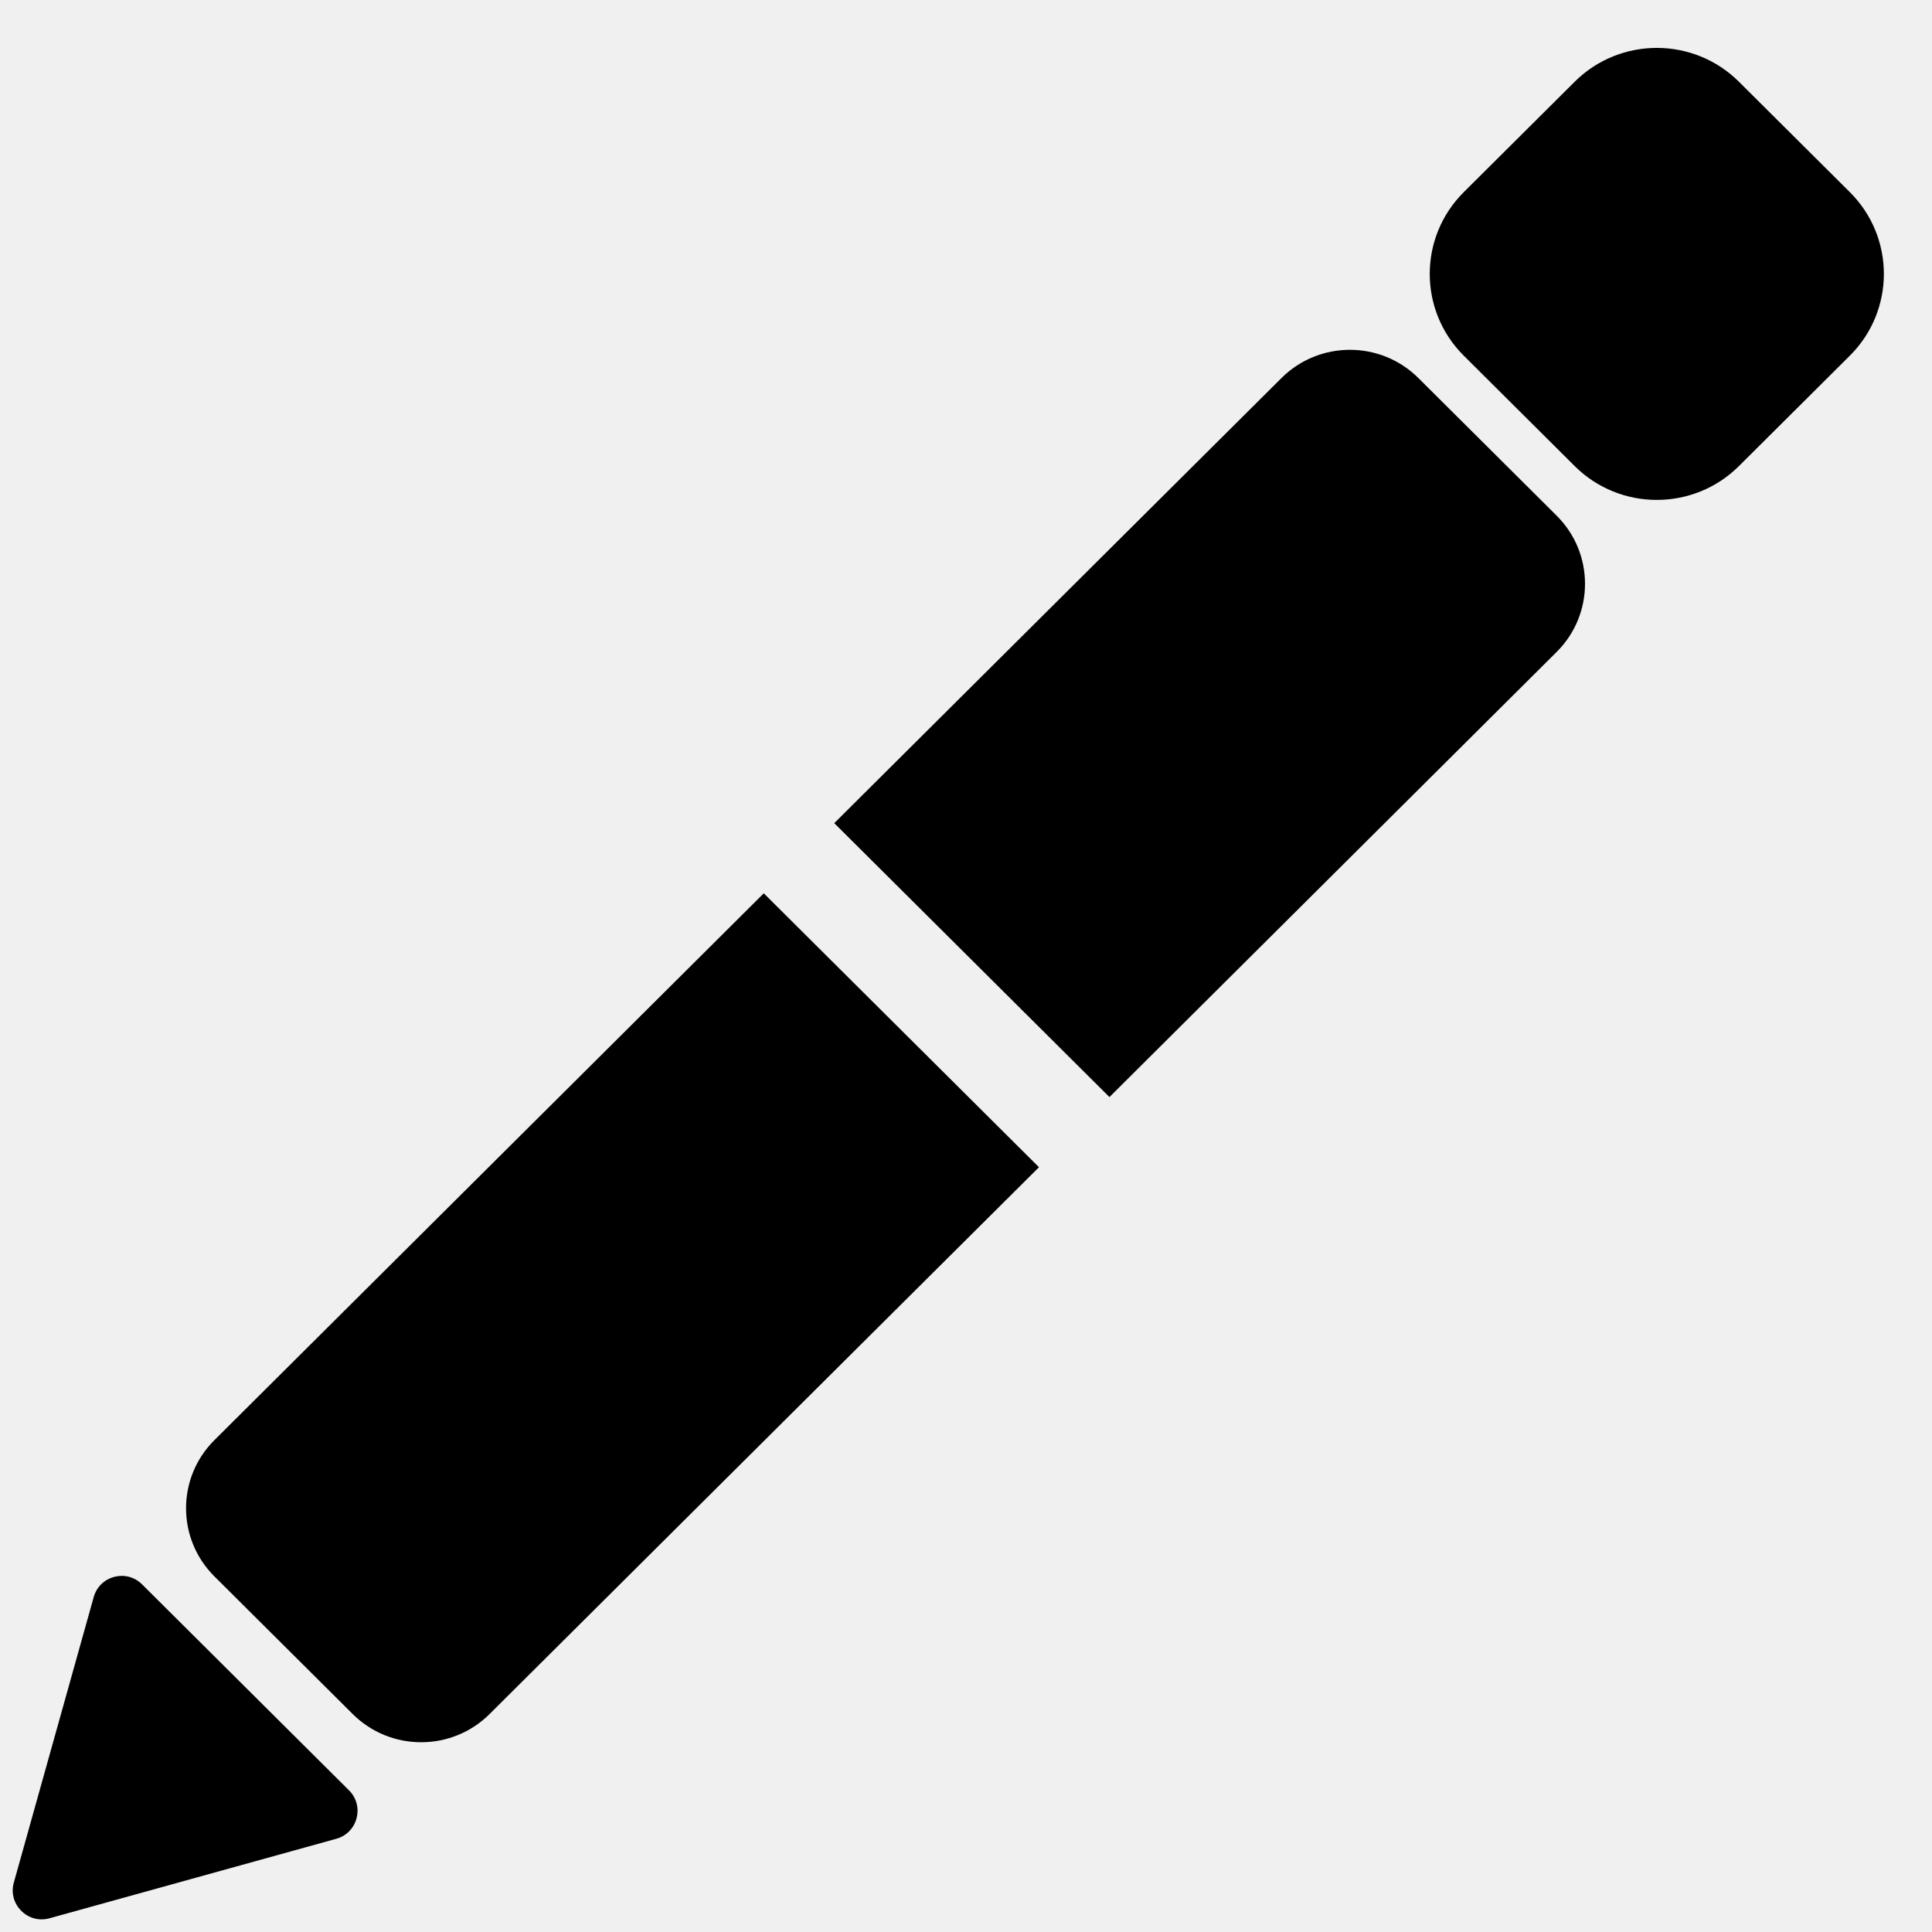
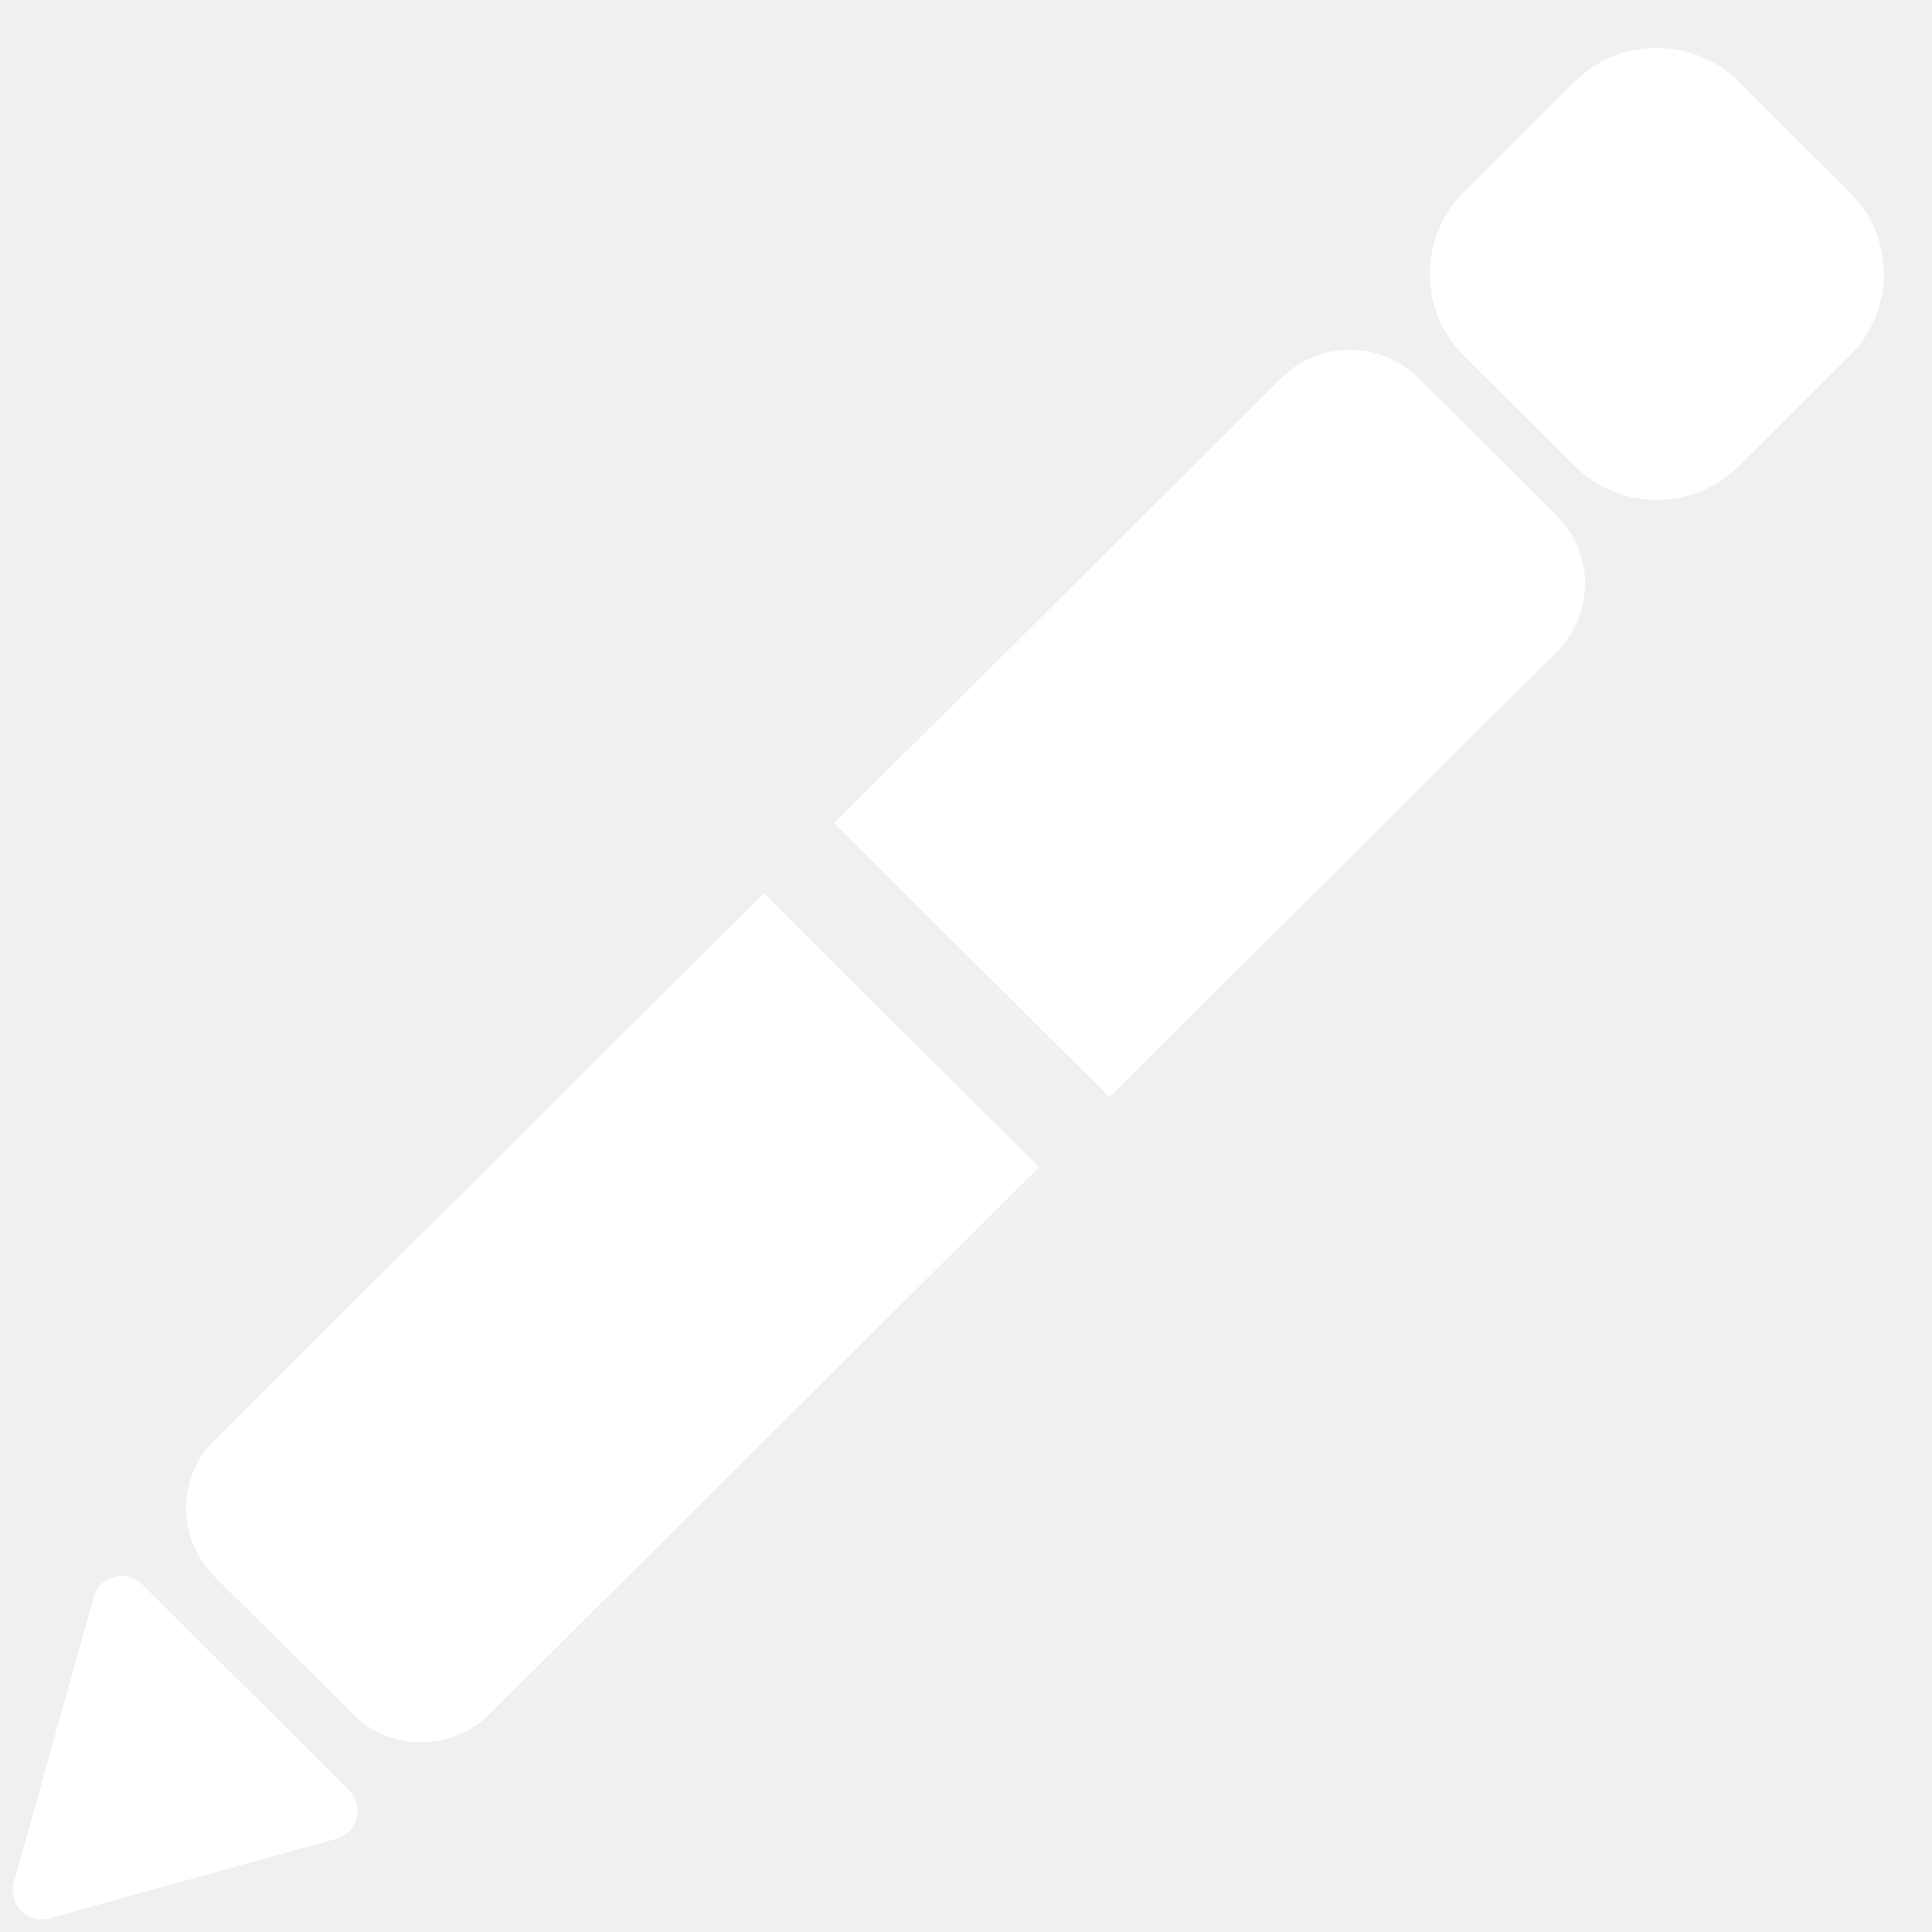
<svg xmlns="http://www.w3.org/2000/svg" width="200" height="200" viewBox="0 0 200 200" fill="none">
-   <path fill-rule="evenodd" clip-rule="evenodd" d="M161.144 67.49C165.059 63.594 165.059 57.277 161.144 53.381L146.831 39.135C142.917 35.239 136.571 35.239 132.656 39.135L122.118 49.624L86.362 85.213L114.85 113.568L161.144 67.49ZM79.066 92.475L22.196 149.08C18.281 152.976 18.281 159.292 22.196 163.189L36.509 177.435C40.423 181.331 46.77 181.331 50.684 177.435L107.554 120.83L79.066 92.475Z" fill="black" />
-   <path d="M36.128 185.333L14.706 164.011C13.082 162.394 10.318 163.122 9.701 165.329L1.432 194.881C0.803 197.13 2.872 199.204 5.123 198.58L34.813 190.35C37.031 189.736 37.759 186.956 36.128 185.333Z" fill="black" />
-   <rect width="40.194" height="40.194" rx="12" transform="matrix(0.708759 0.70545 -0.708759 0.70545 171.512 0)" fill="black" />
+   <path fill-rule="evenodd" clip-rule="evenodd" d="M161.144 67.49C165.059 63.594 165.059 57.277 161.144 53.381L146.831 39.135C142.917 35.239 136.571 35.239 132.656 39.135L122.118 49.624L86.362 85.213L114.85 113.568L161.144 67.49ZM79.066 92.475L22.196 149.08C18.281 152.976 18.281 159.292 22.196 163.189L36.509 177.435C40.423 181.331 46.77 181.331 50.684 177.435L107.554 120.83L79.066 92.475Z" fill="white" />
+   <path d="M36.128 185.333L14.706 164.011C13.082 162.394 10.318 163.122 9.701 165.329L1.432 194.881C0.803 197.13 2.872 199.204 5.123 198.58L34.813 190.35C37.031 189.736 37.759 186.956 36.128 185.333Z" fill="white" />
+   <rect width="40.194" height="40.194" rx="12" transform="matrix(0.708759 0.70545 -0.708759 0.70545 171.512 0)" fill="white" />
</svg>
